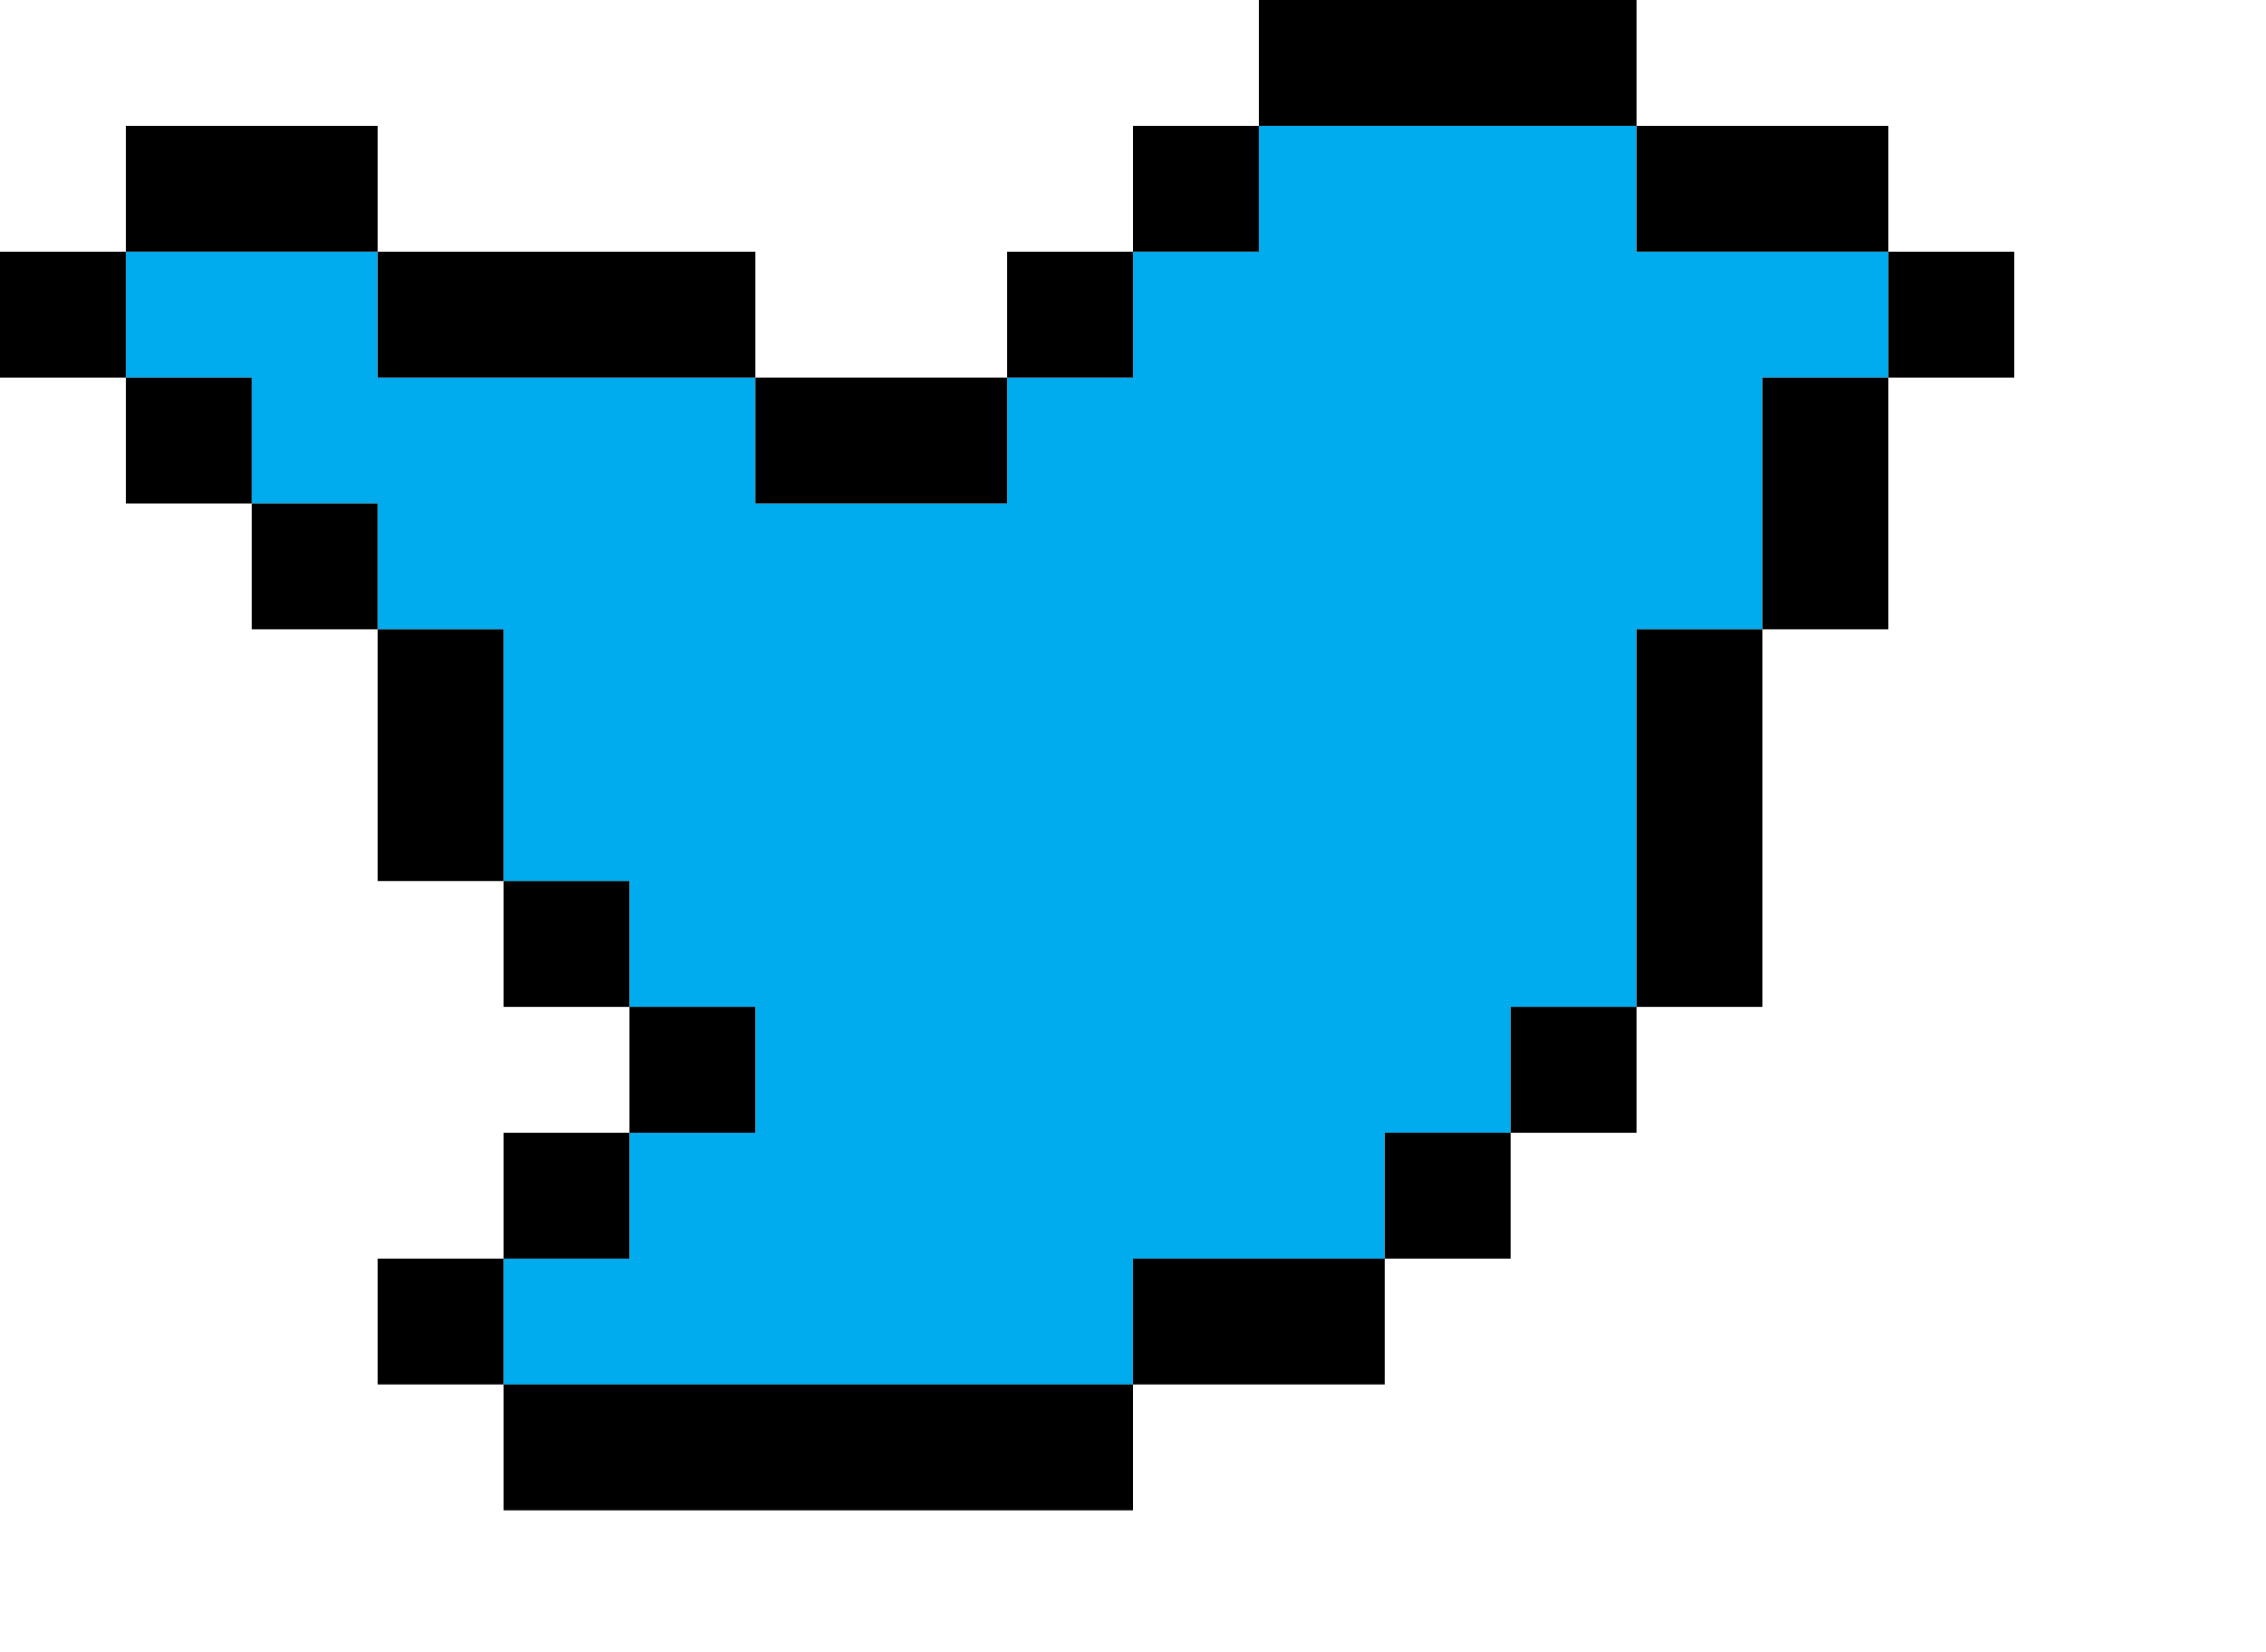
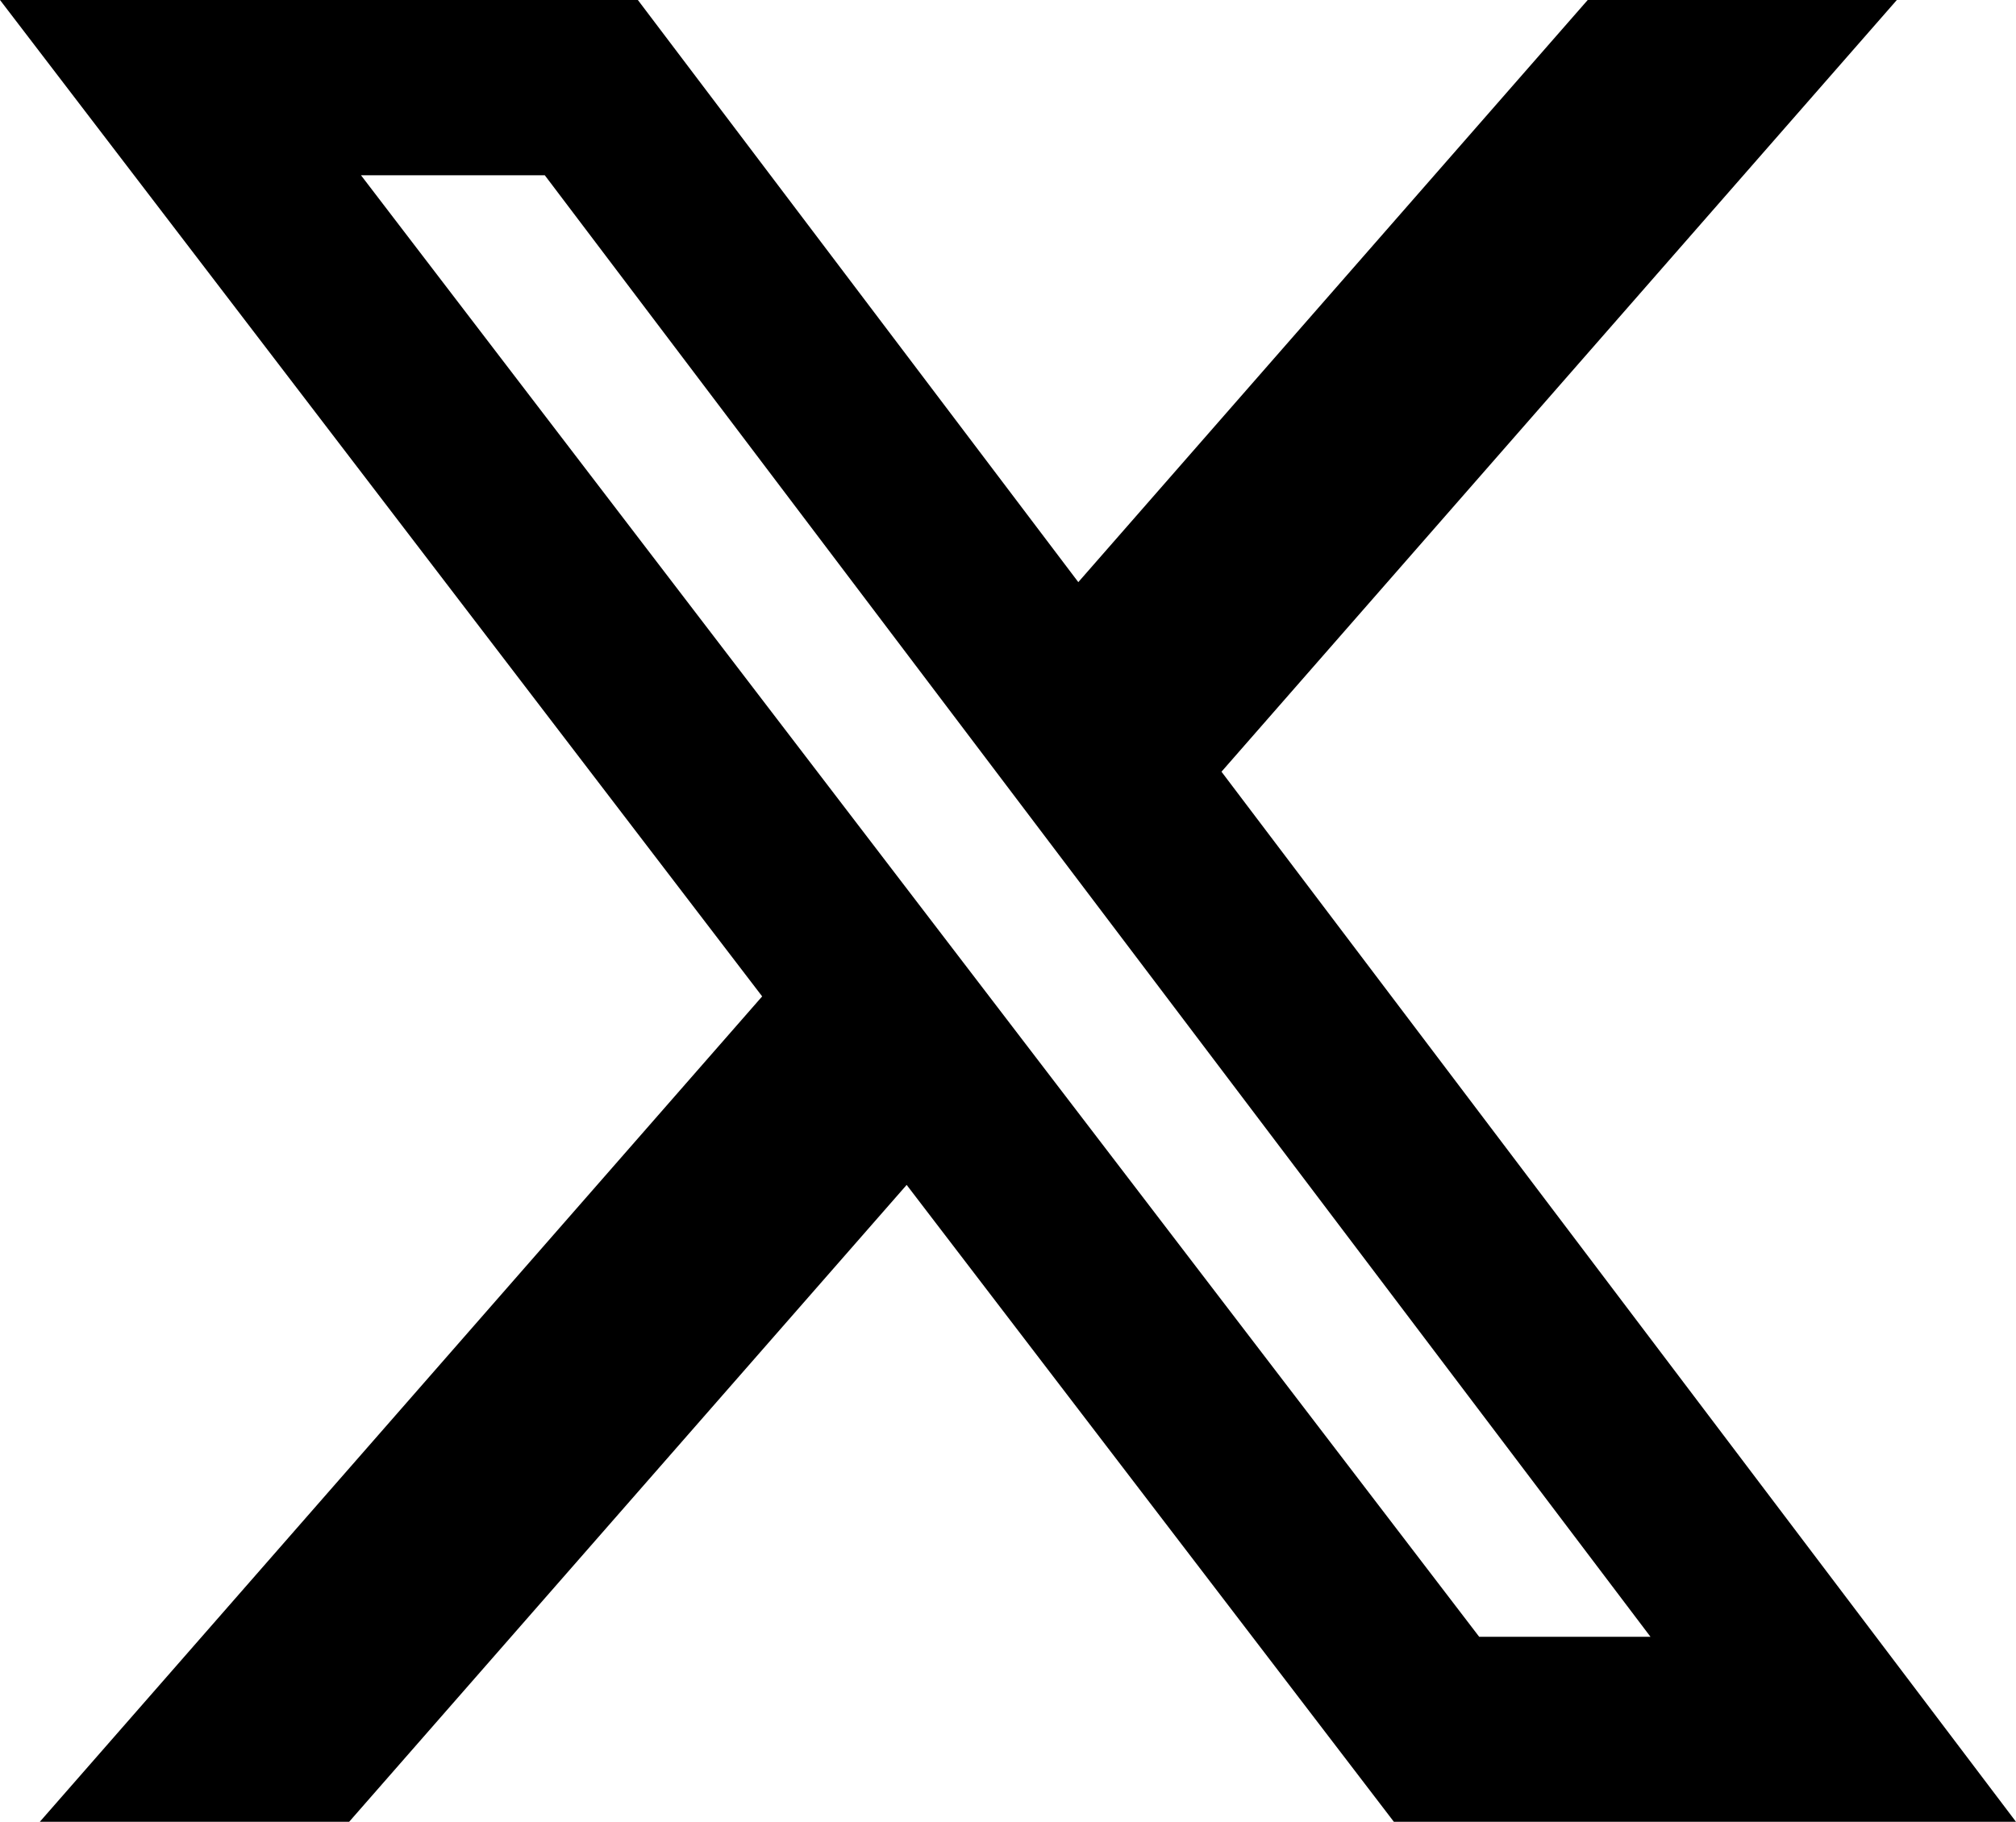
- <svg xmlns="http://www.w3.org/2000/svg" viewBox="0 0 48 35" fill="none">
-   <path d="M24 29.334H10.667V26.667H13.333V24H16V21.334H13.333V18.667H10.667V13.334H8V10.667H5.333V8H2.667V5.334H8V8H16V10.667H21.333V8H24V5.334H26.667V2.667H34.667V5.334H40V8H37.333V13.334H34.667V21.334H32V24H29.333V26.667H24V29.334Z" fill="#00ACEE" />
-   <path d="M21.333 5.333H24V8H21.333V5.333Z" fill="black" />
-   <path d="M24 2.667H26.667V5.333H24V2.667Z" fill="black" />
-   <path d="M40 5.333H42.667V8H40V5.333Z" fill="black" />
-   <path d="M32 21.333H34.667V24H32V21.333Z" fill="black" />
-   <path d="M29.333 24H32V26.667H29.333V24Z" fill="black" />
-   <path d="M8 26.667H10.667V29.333H8V26.667Z" fill="black" />
-   <path d="M10.667 24H13.333V26.667H10.667V24Z" fill="black" />
-   <path d="M13.333 21.333H16V24H13.333V21.333Z" fill="black" />
-   <path d="M10.667 18.667H13.333V21.333H10.667V18.667Z" fill="black" />
-   <path d="M5.333 10.667H8V13.333H5.333V10.667Z" fill="black" />
-   <path d="M2.667 8H5.333V10.667H2.667V8Z" fill="black" />
-   <path d="M0 5.333H2.667V8H0V5.333Z" fill="black" />
-   <path d="M24 32V29.333H10.667V32H24Z" fill="black" />
-   <path d="M29.333 29.333V26.667H24V29.333H29.333Z" fill="black" />
-   <path d="M37.333 13.333H34.667V21.333H37.333V13.333Z" fill="black" />
-   <path d="M40 8H37.333V13.333H40V8Z" fill="black" />
-   <path d="M34.667 2.667V5.333H40V2.667H34.667Z" fill="black" />
-   <path d="M26.667 0V2.667H34.667V0H26.667Z" fill="black" />
-   <path d="M16 8V10.667H21.333V8H16Z" fill="black" />
-   <path d="M8 5.333V8H16V5.333H8Z" fill="black" />
-   <path d="M2.667 2.667V5.333H8V2.667H2.667Z" fill="black" />
-   <path d="M8 18.667H10.667V13.333H8V18.667Z" fill="black" />
+ <svg xmlns="http://www.w3.org/2000/svg" shape-rendering="geometricPrecision" text-rendering="geometricPrecision" image-rendering="optimizeQuality" fill-rule="evenodd" clip-rule="evenodd" viewBox="0 0 512 462.799">
+   <path fill-rule="nonzero" d="M403.229 0h78.506L310.219 196.04 512 462.799H354.002L230.261 301.007 88.669 462.799h-78.56l183.455-209.683L0 0h161.999l111.856 147.88L403.229 0zm-27.556 415.805h43.505L138.363 44.527h-46.68l283.99 371.278z" fill="currentColor" />
</svg>
